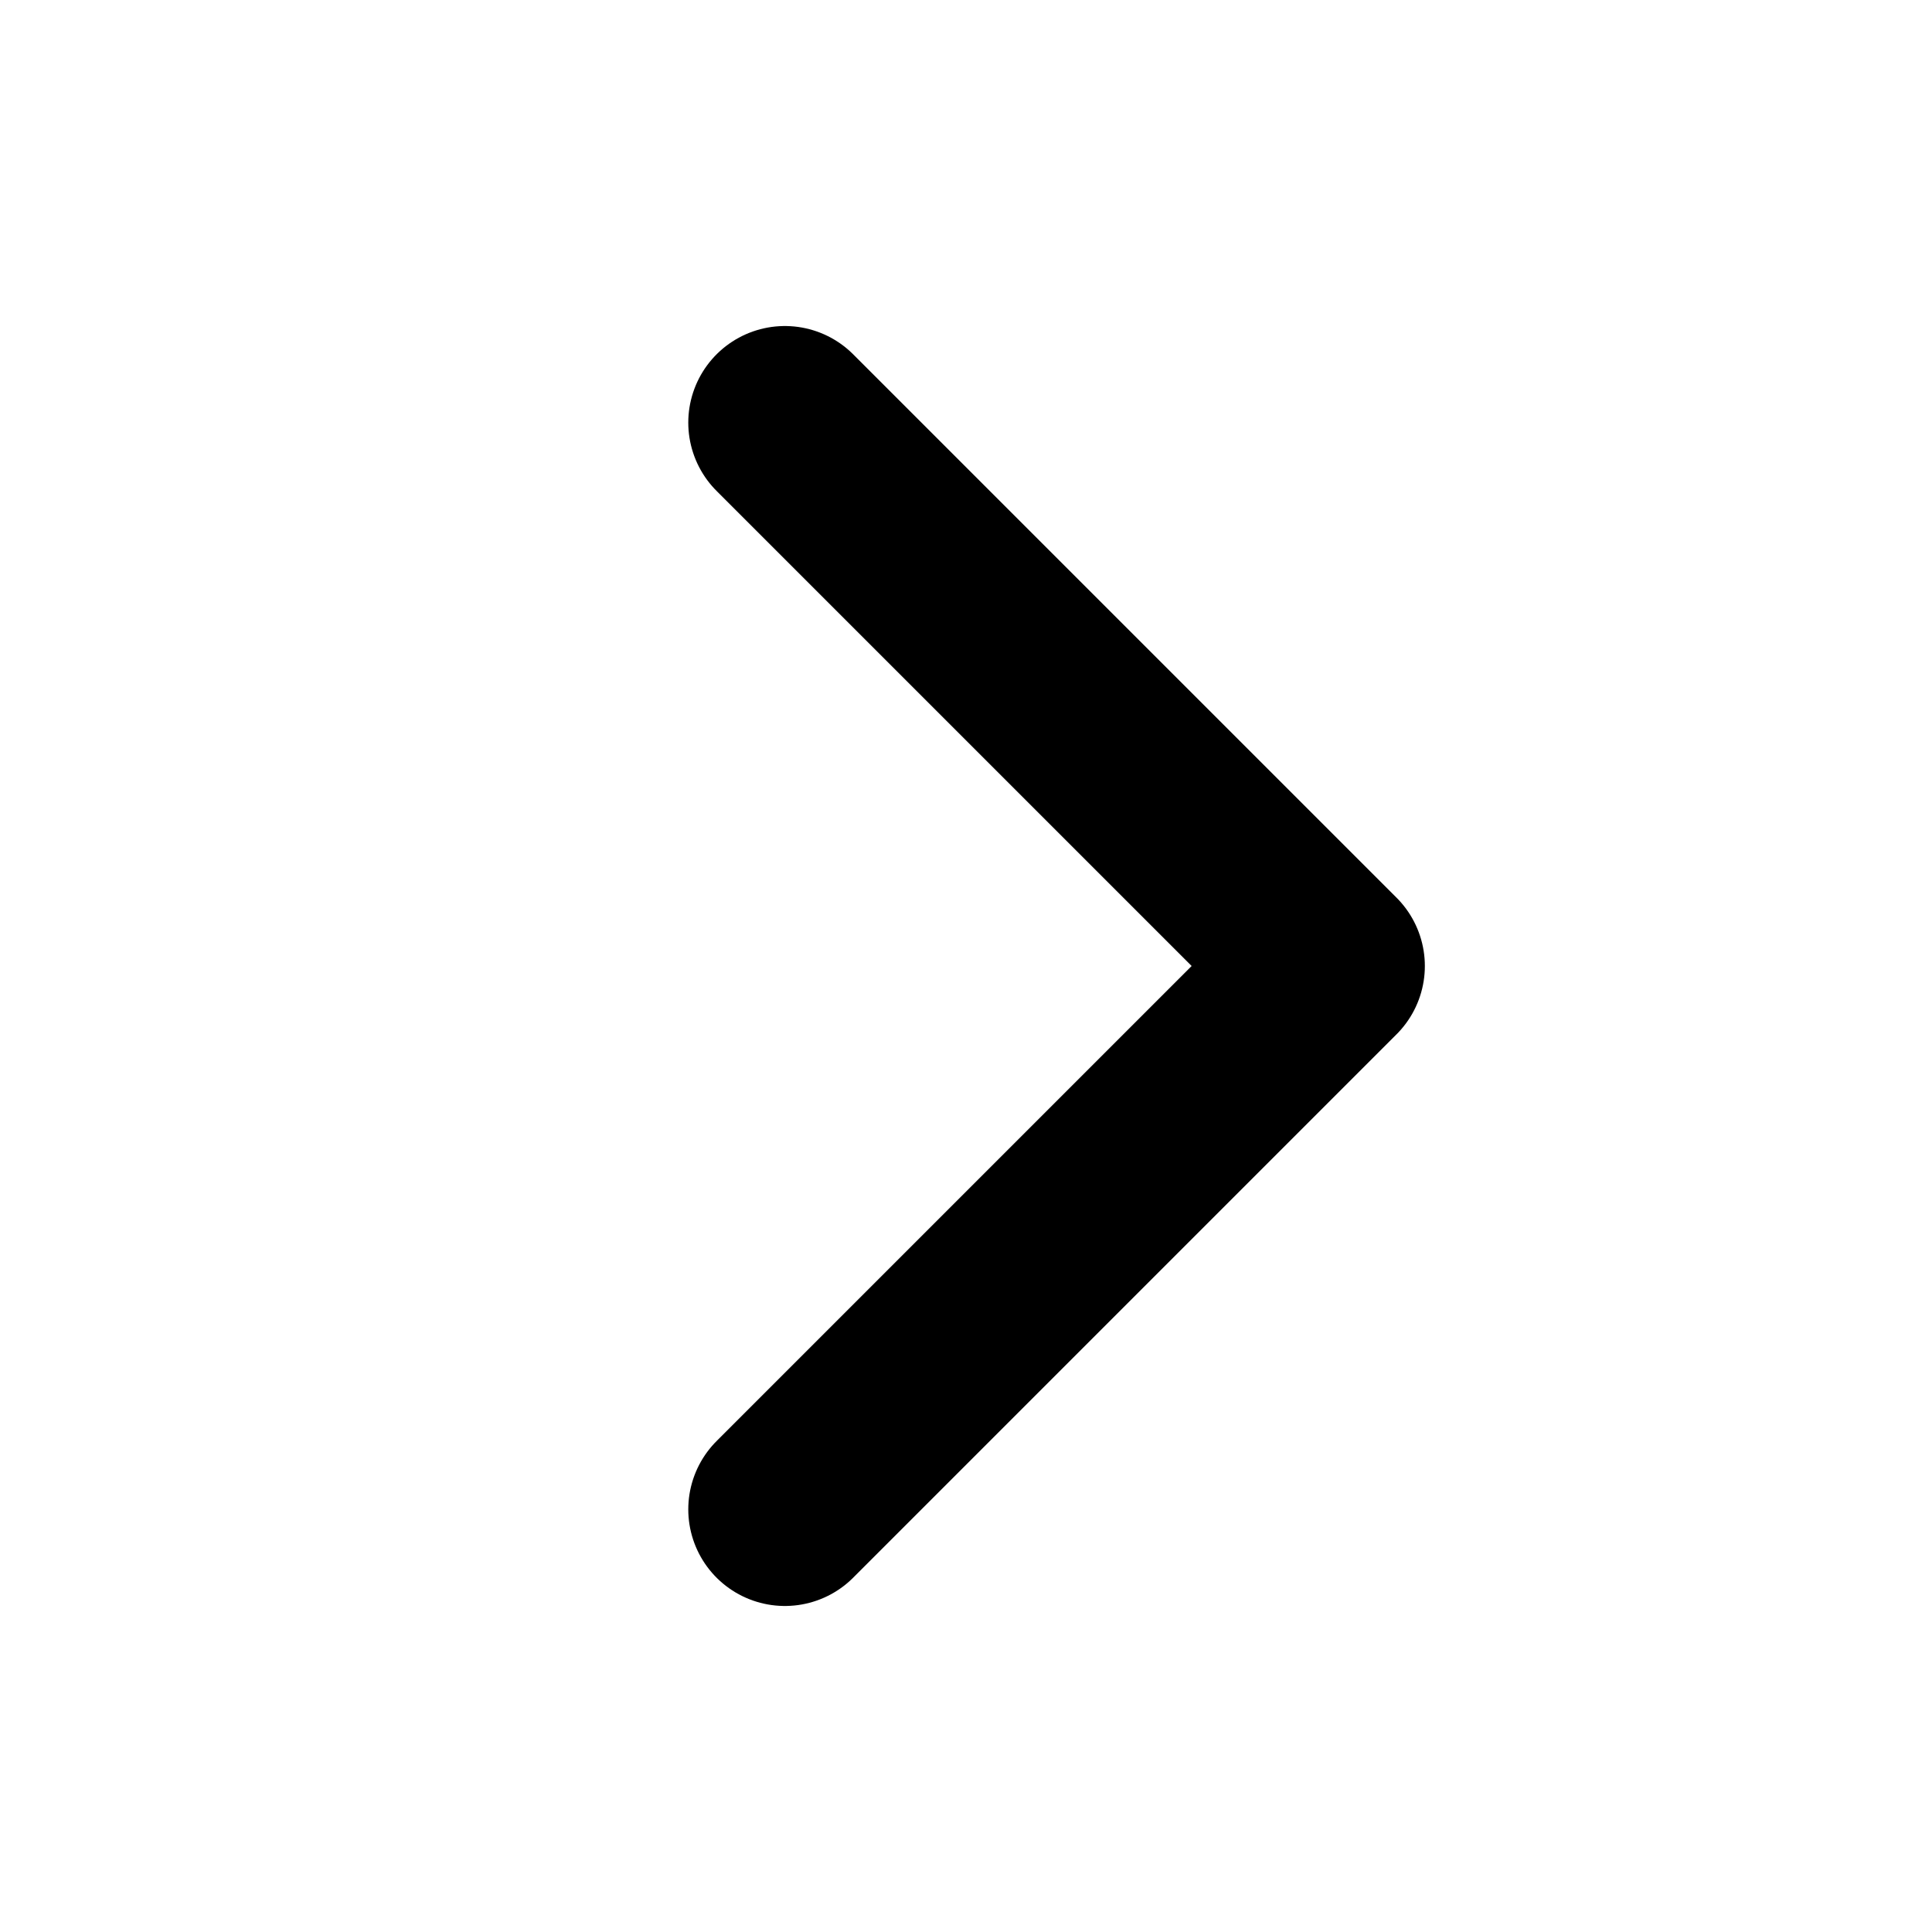
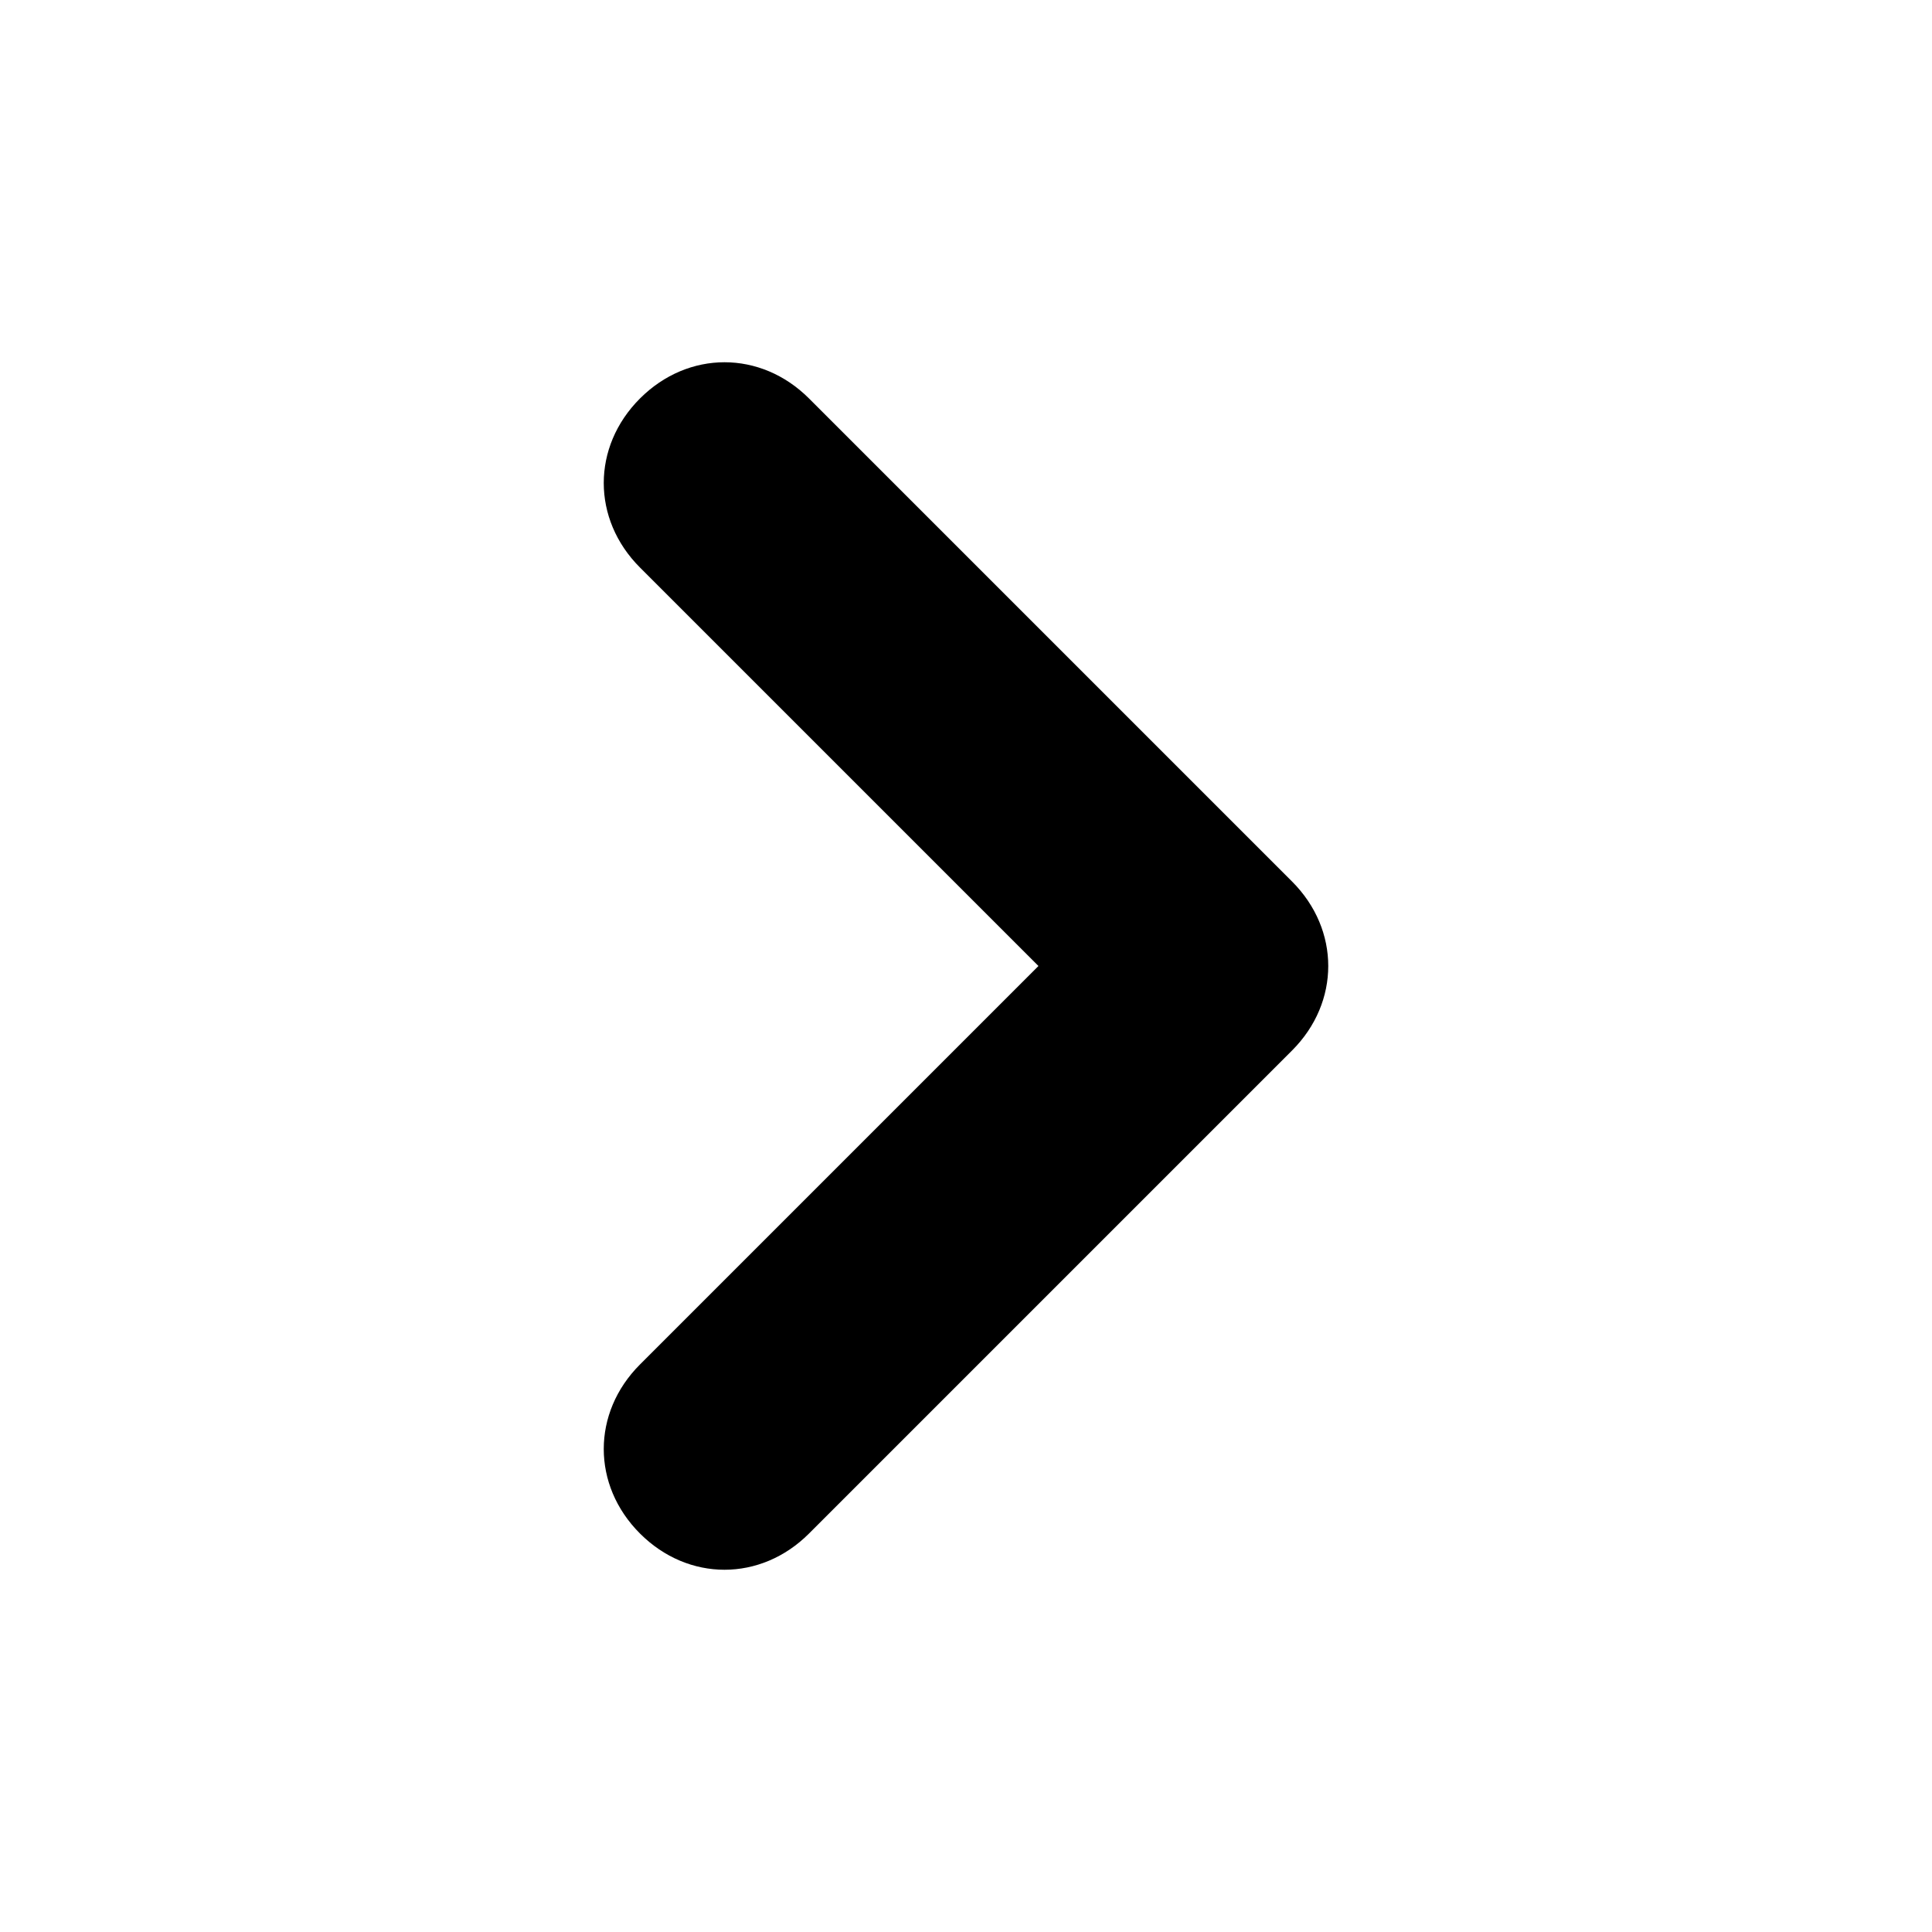
<svg xmlns="http://www.w3.org/2000/svg" width="16" height="16" viewBox="0 0 16 16">
-   <polyline points="6.5,3.5 11,8 6.5,12.5" fill="none" stroke="currentColor" stroke-width="1.6" stroke-linecap="round" stroke-linejoin="round" />
+   <path fill="currentColor" class="ColorScheme-Text" d="M 5.3 3.3 C 5.7 2.9 6.3 2.9 6.7 3.3 L 10.7 7.3 C 11.1 7.7 11.1 8.3 10.7 8.7 L 6.7 12.7 C 6.3 13.1 5.7 13.1 5.3 12.7 C 4.9 12.3 4.9 11.7 5.3 11.3 L 8.6 8 L 5.3 4.7 C 4.9 4.3 4.9 3.7 5.3 3.3 Z" />
</svg>
